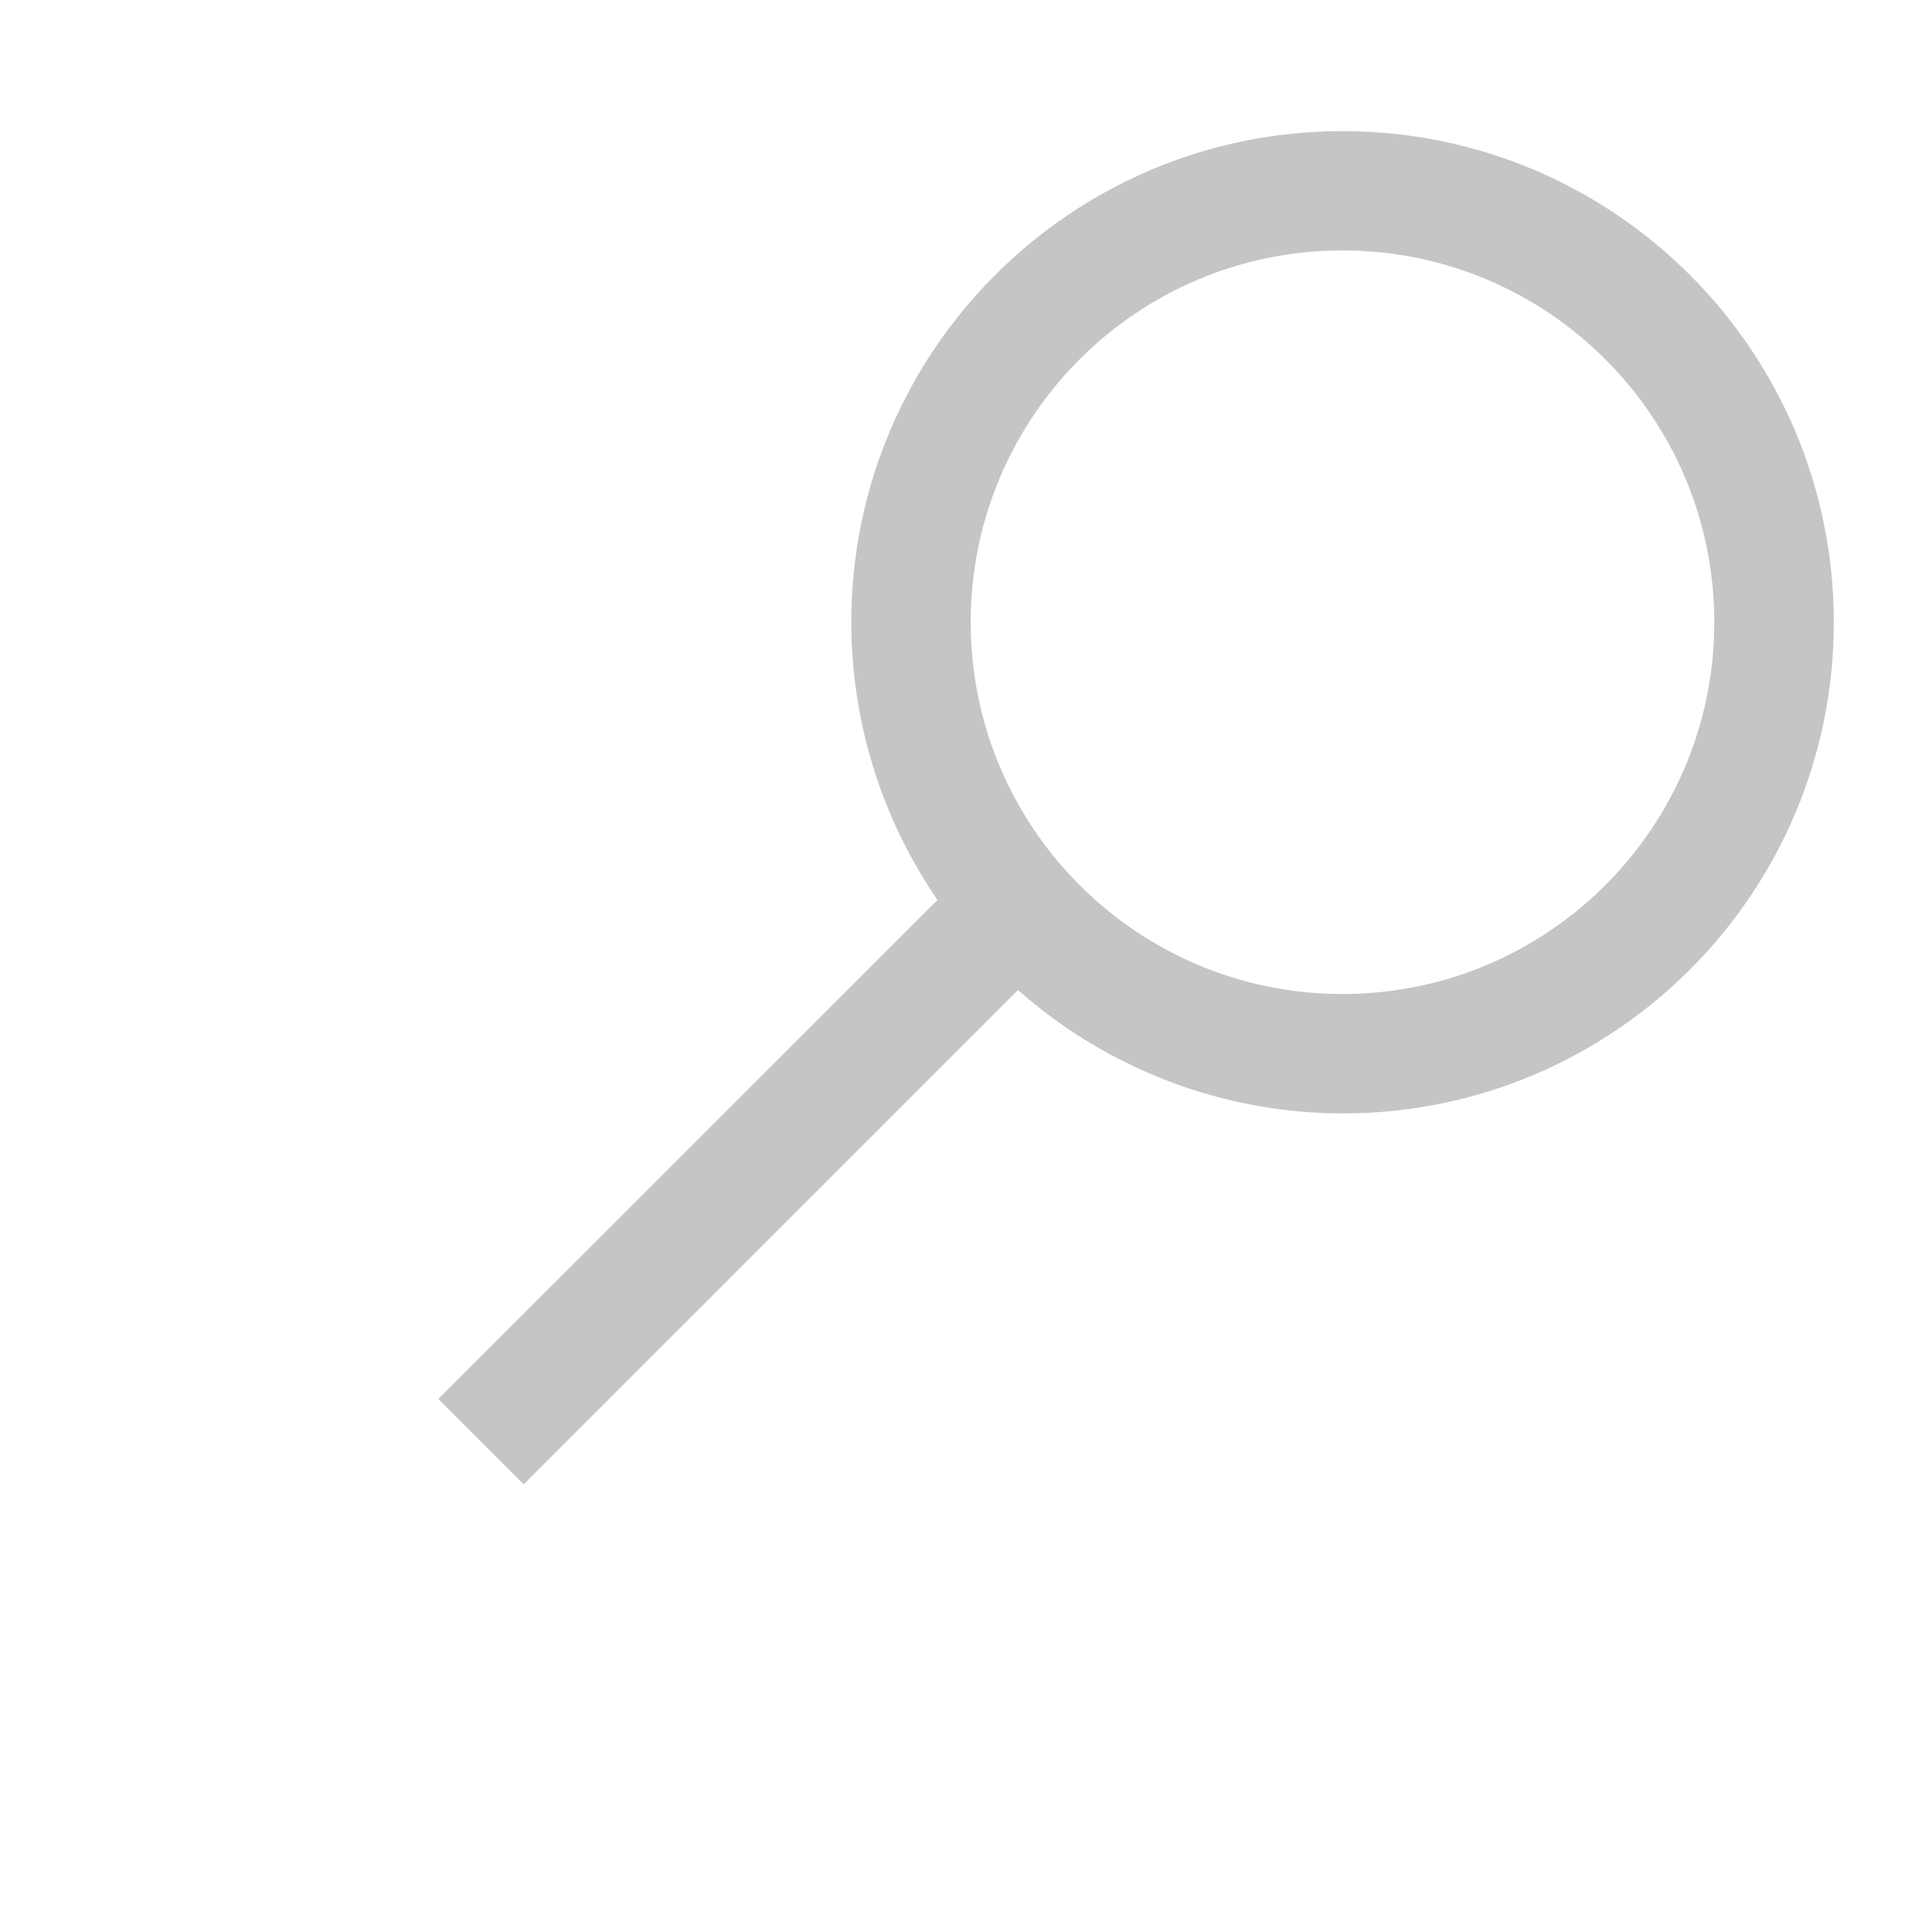
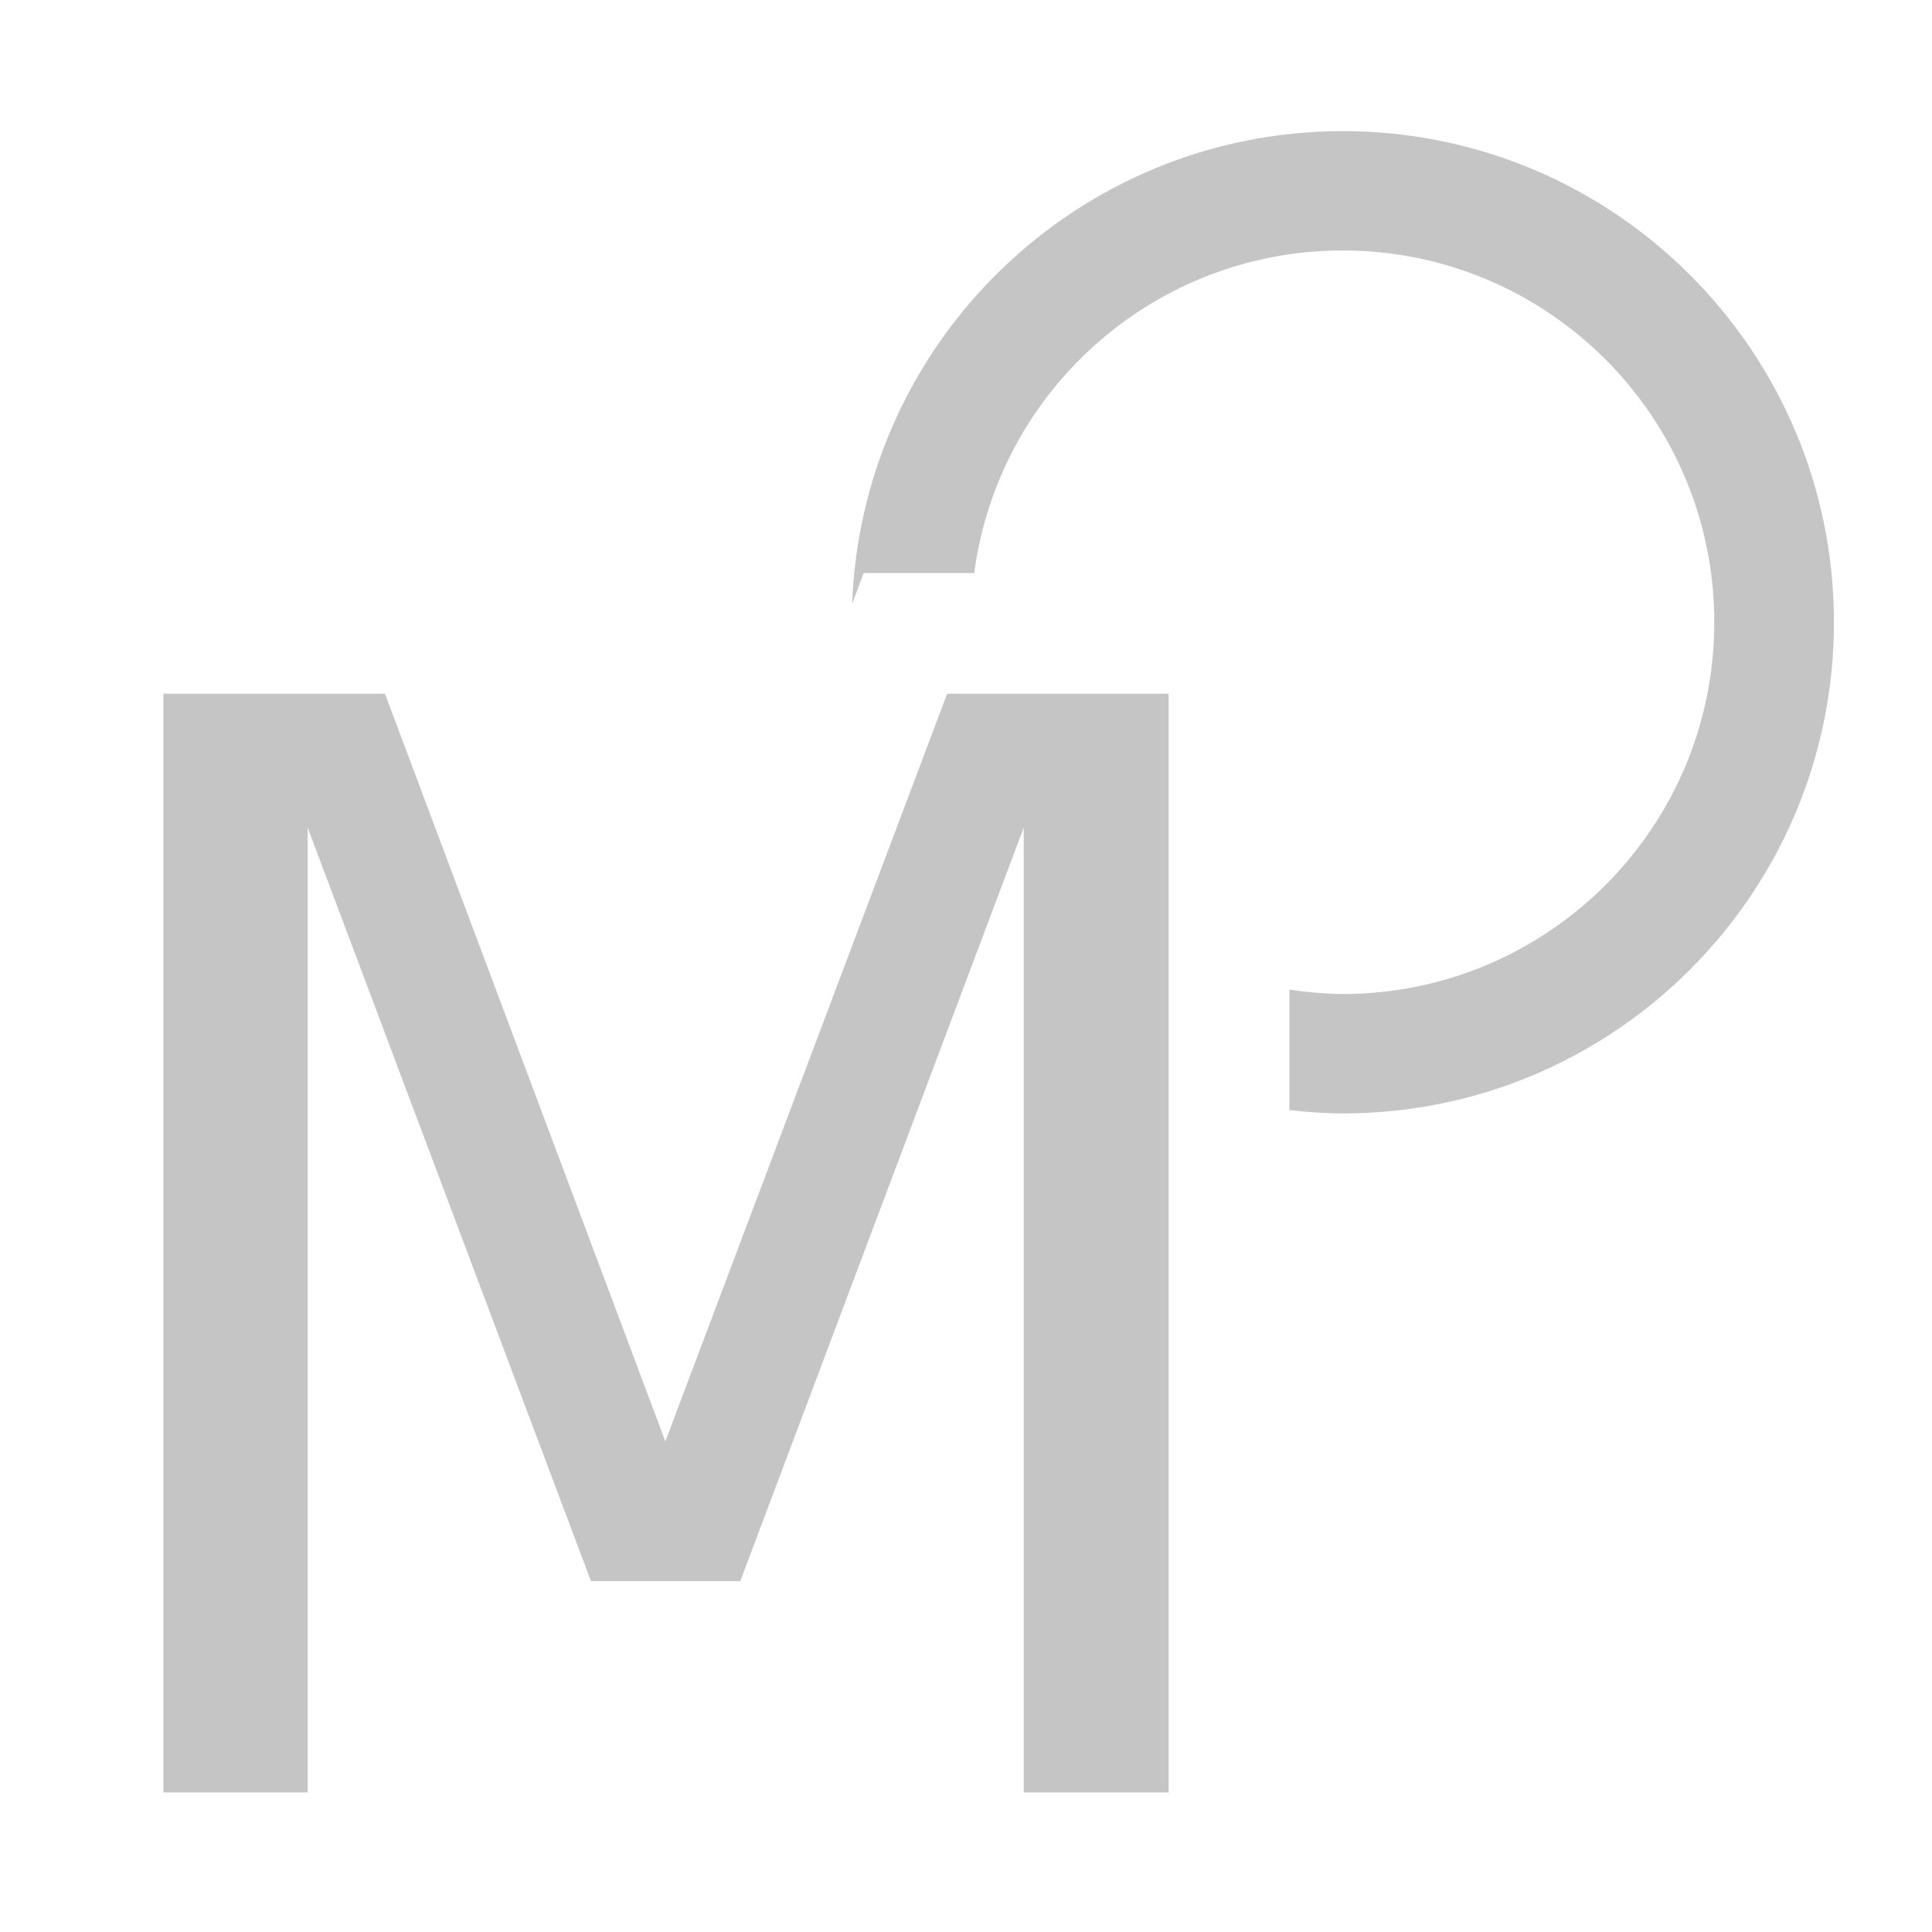
- <svg xmlns="http://www.w3.org/2000/svg" width="16" height="16">
-   <path d="M11.12 1.086a4.068 4.068 0 00-4.07 4.066 4.068 4.068 0 00.714 2.301L3.63 11.586l.707.707 4.094-4.094a4.068 4.068 0 002.687 1.022 4.068 4.068 0 004.069-4.069 4.068 4.068 0 00-4.069-4.066zm0 .988a3.079 3.079 0 013.077 3.078 3.079 3.079 0 01-3.078 3.08 3.079 3.079 0 01-3.08-3.08 3.079 3.079 0 013.08-3.078z" fill="#c5c5c5" />
+ <svg xmlns="http://www.w3.org/2000/svg" height="16" width="16">
+   <path d="M11.117 1.086a4.068 4.068 0 00-4.06 3.916l.095-.256h.916a3.079 3.079 0 013.051-2.672 3.079 3.079 0 013.078 3.078 3.079 3.079 0 01-3.078 3.08 3.079 3.079 0 01-.441-.037v.998a4.068 4.068 0 00.44.028 4.068 4.068 0 004.07-4.069 4.068 4.068 0 00-4.069-4.066h-.002z" fill="#c5c5c5" />
+   <path d="M1.353 5.745h1.835l2.322 6.192 2.334-6.192h1.834v9.099h-1.2v-7.99l-2.347 6.24H4.894l-2.346-6.24v7.99H1.353z" fill="#c5c5c5" />
</svg>
